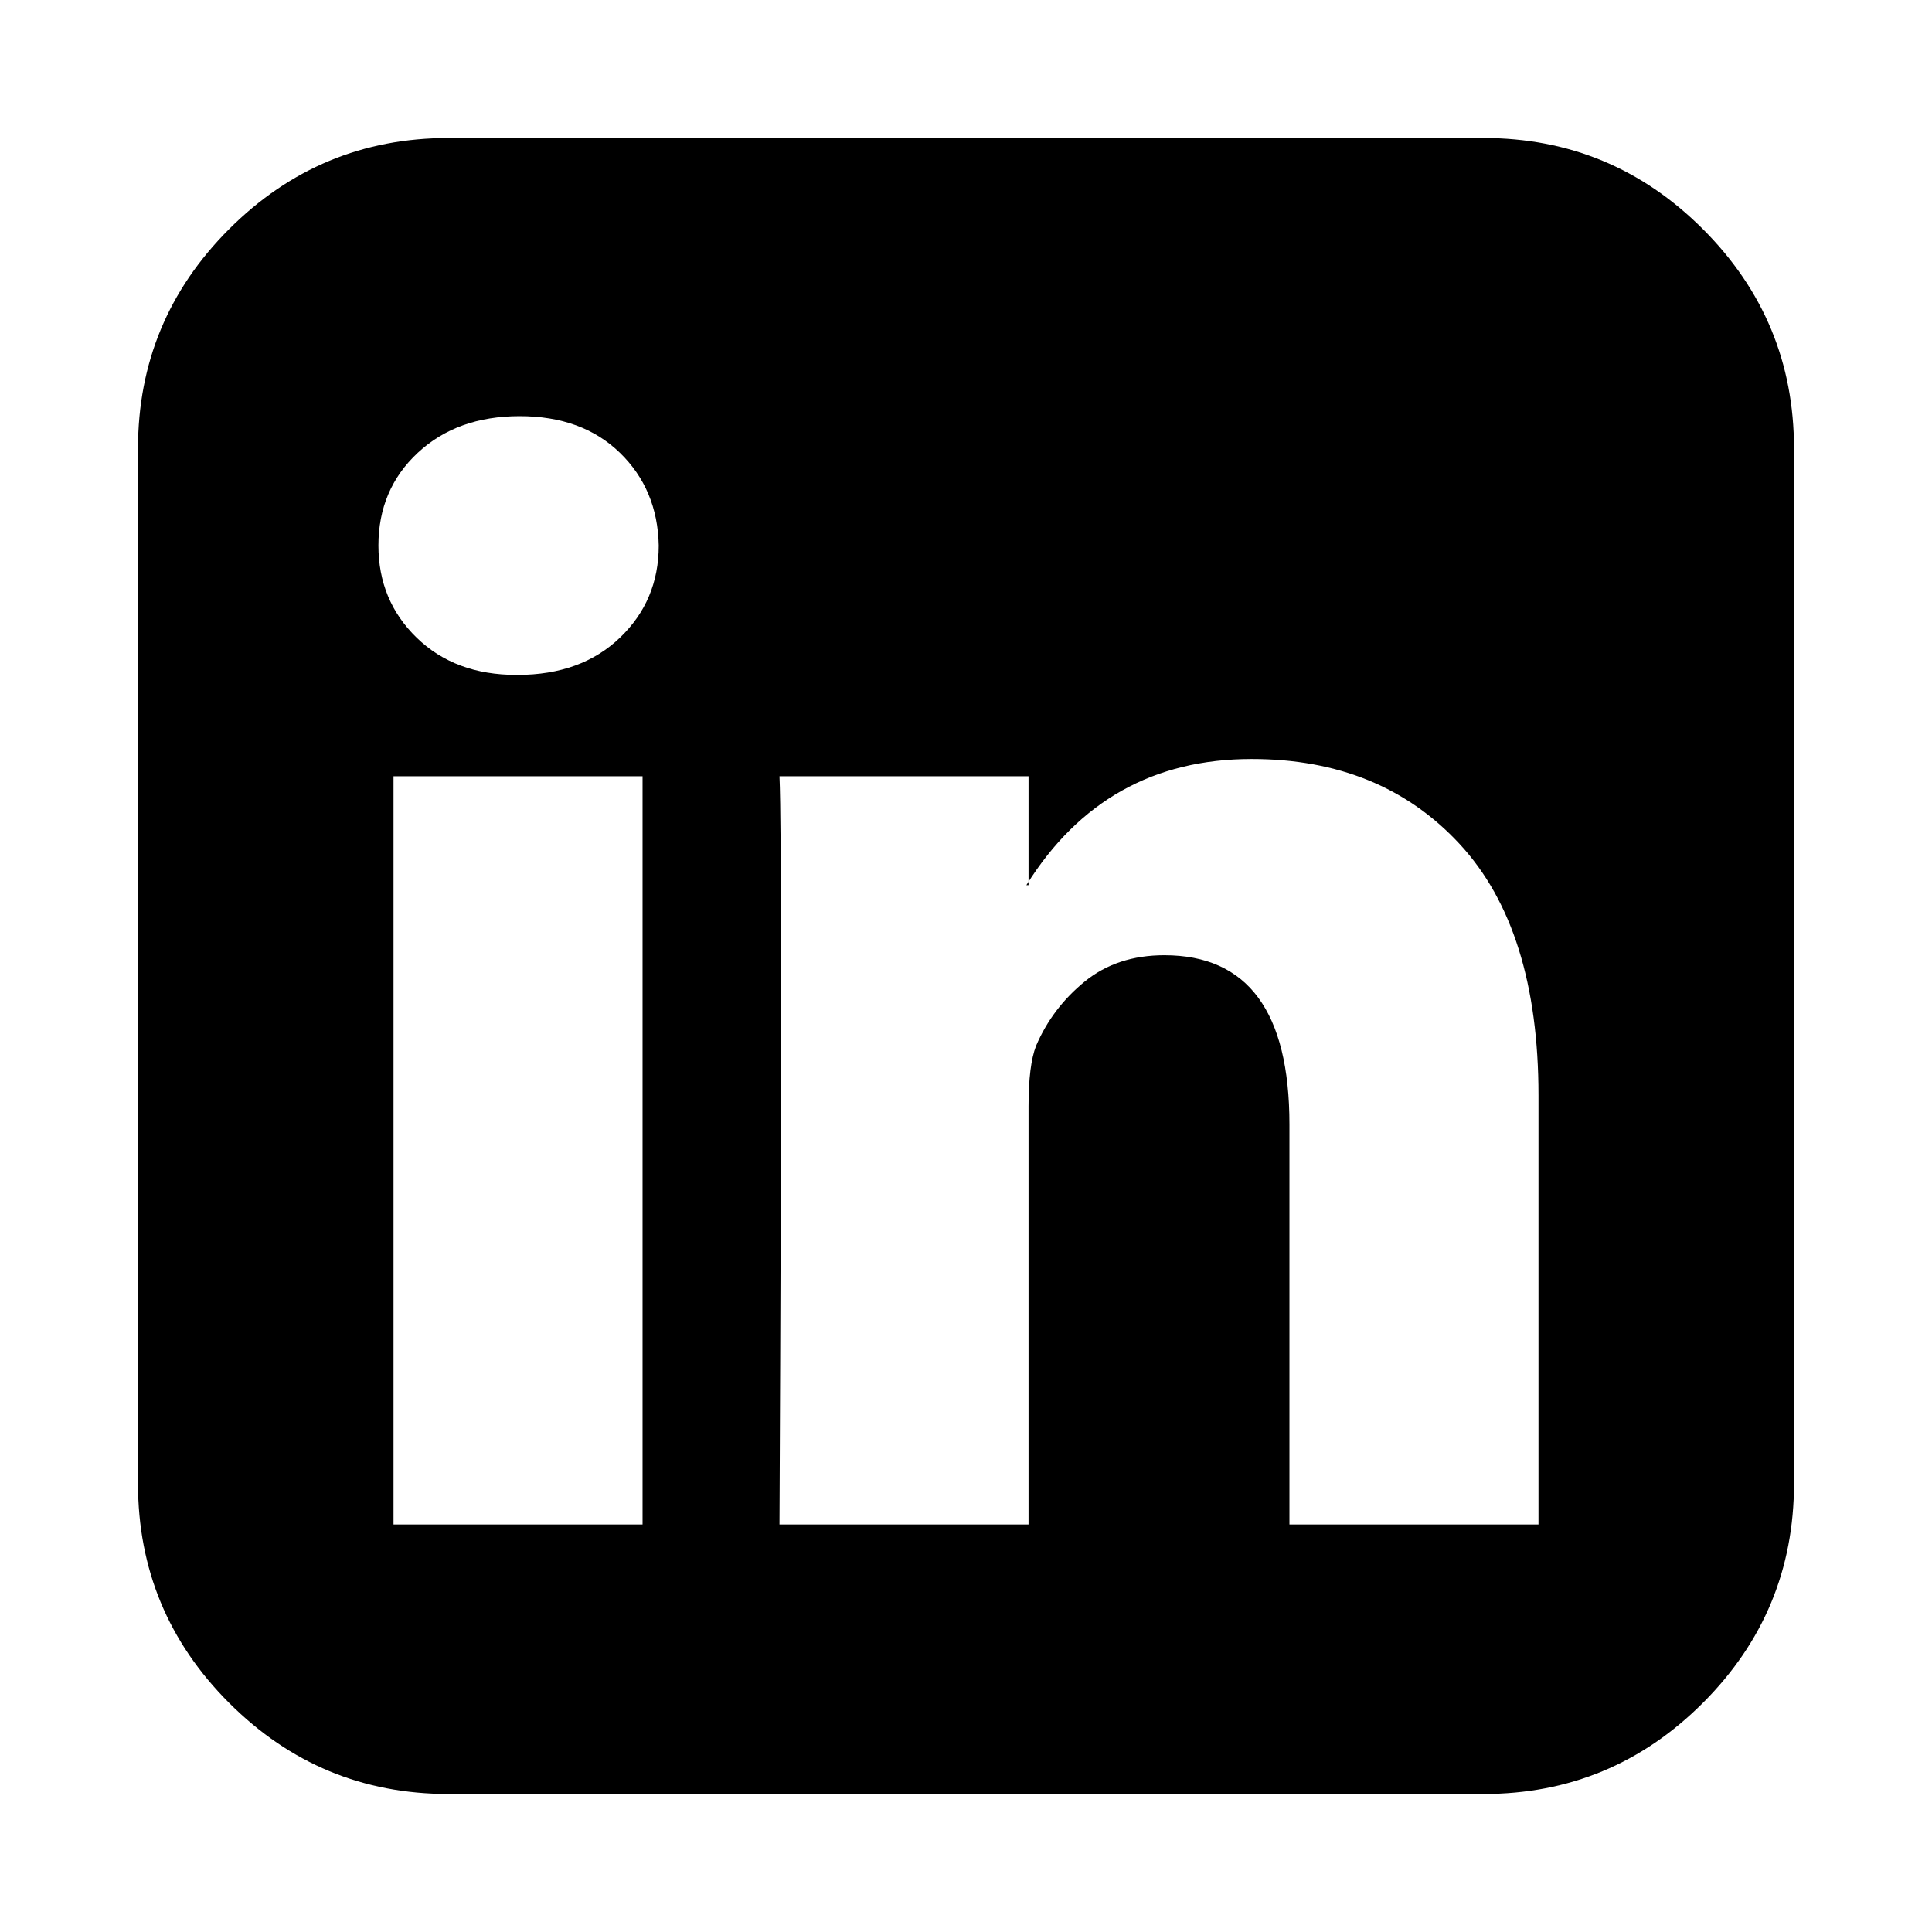
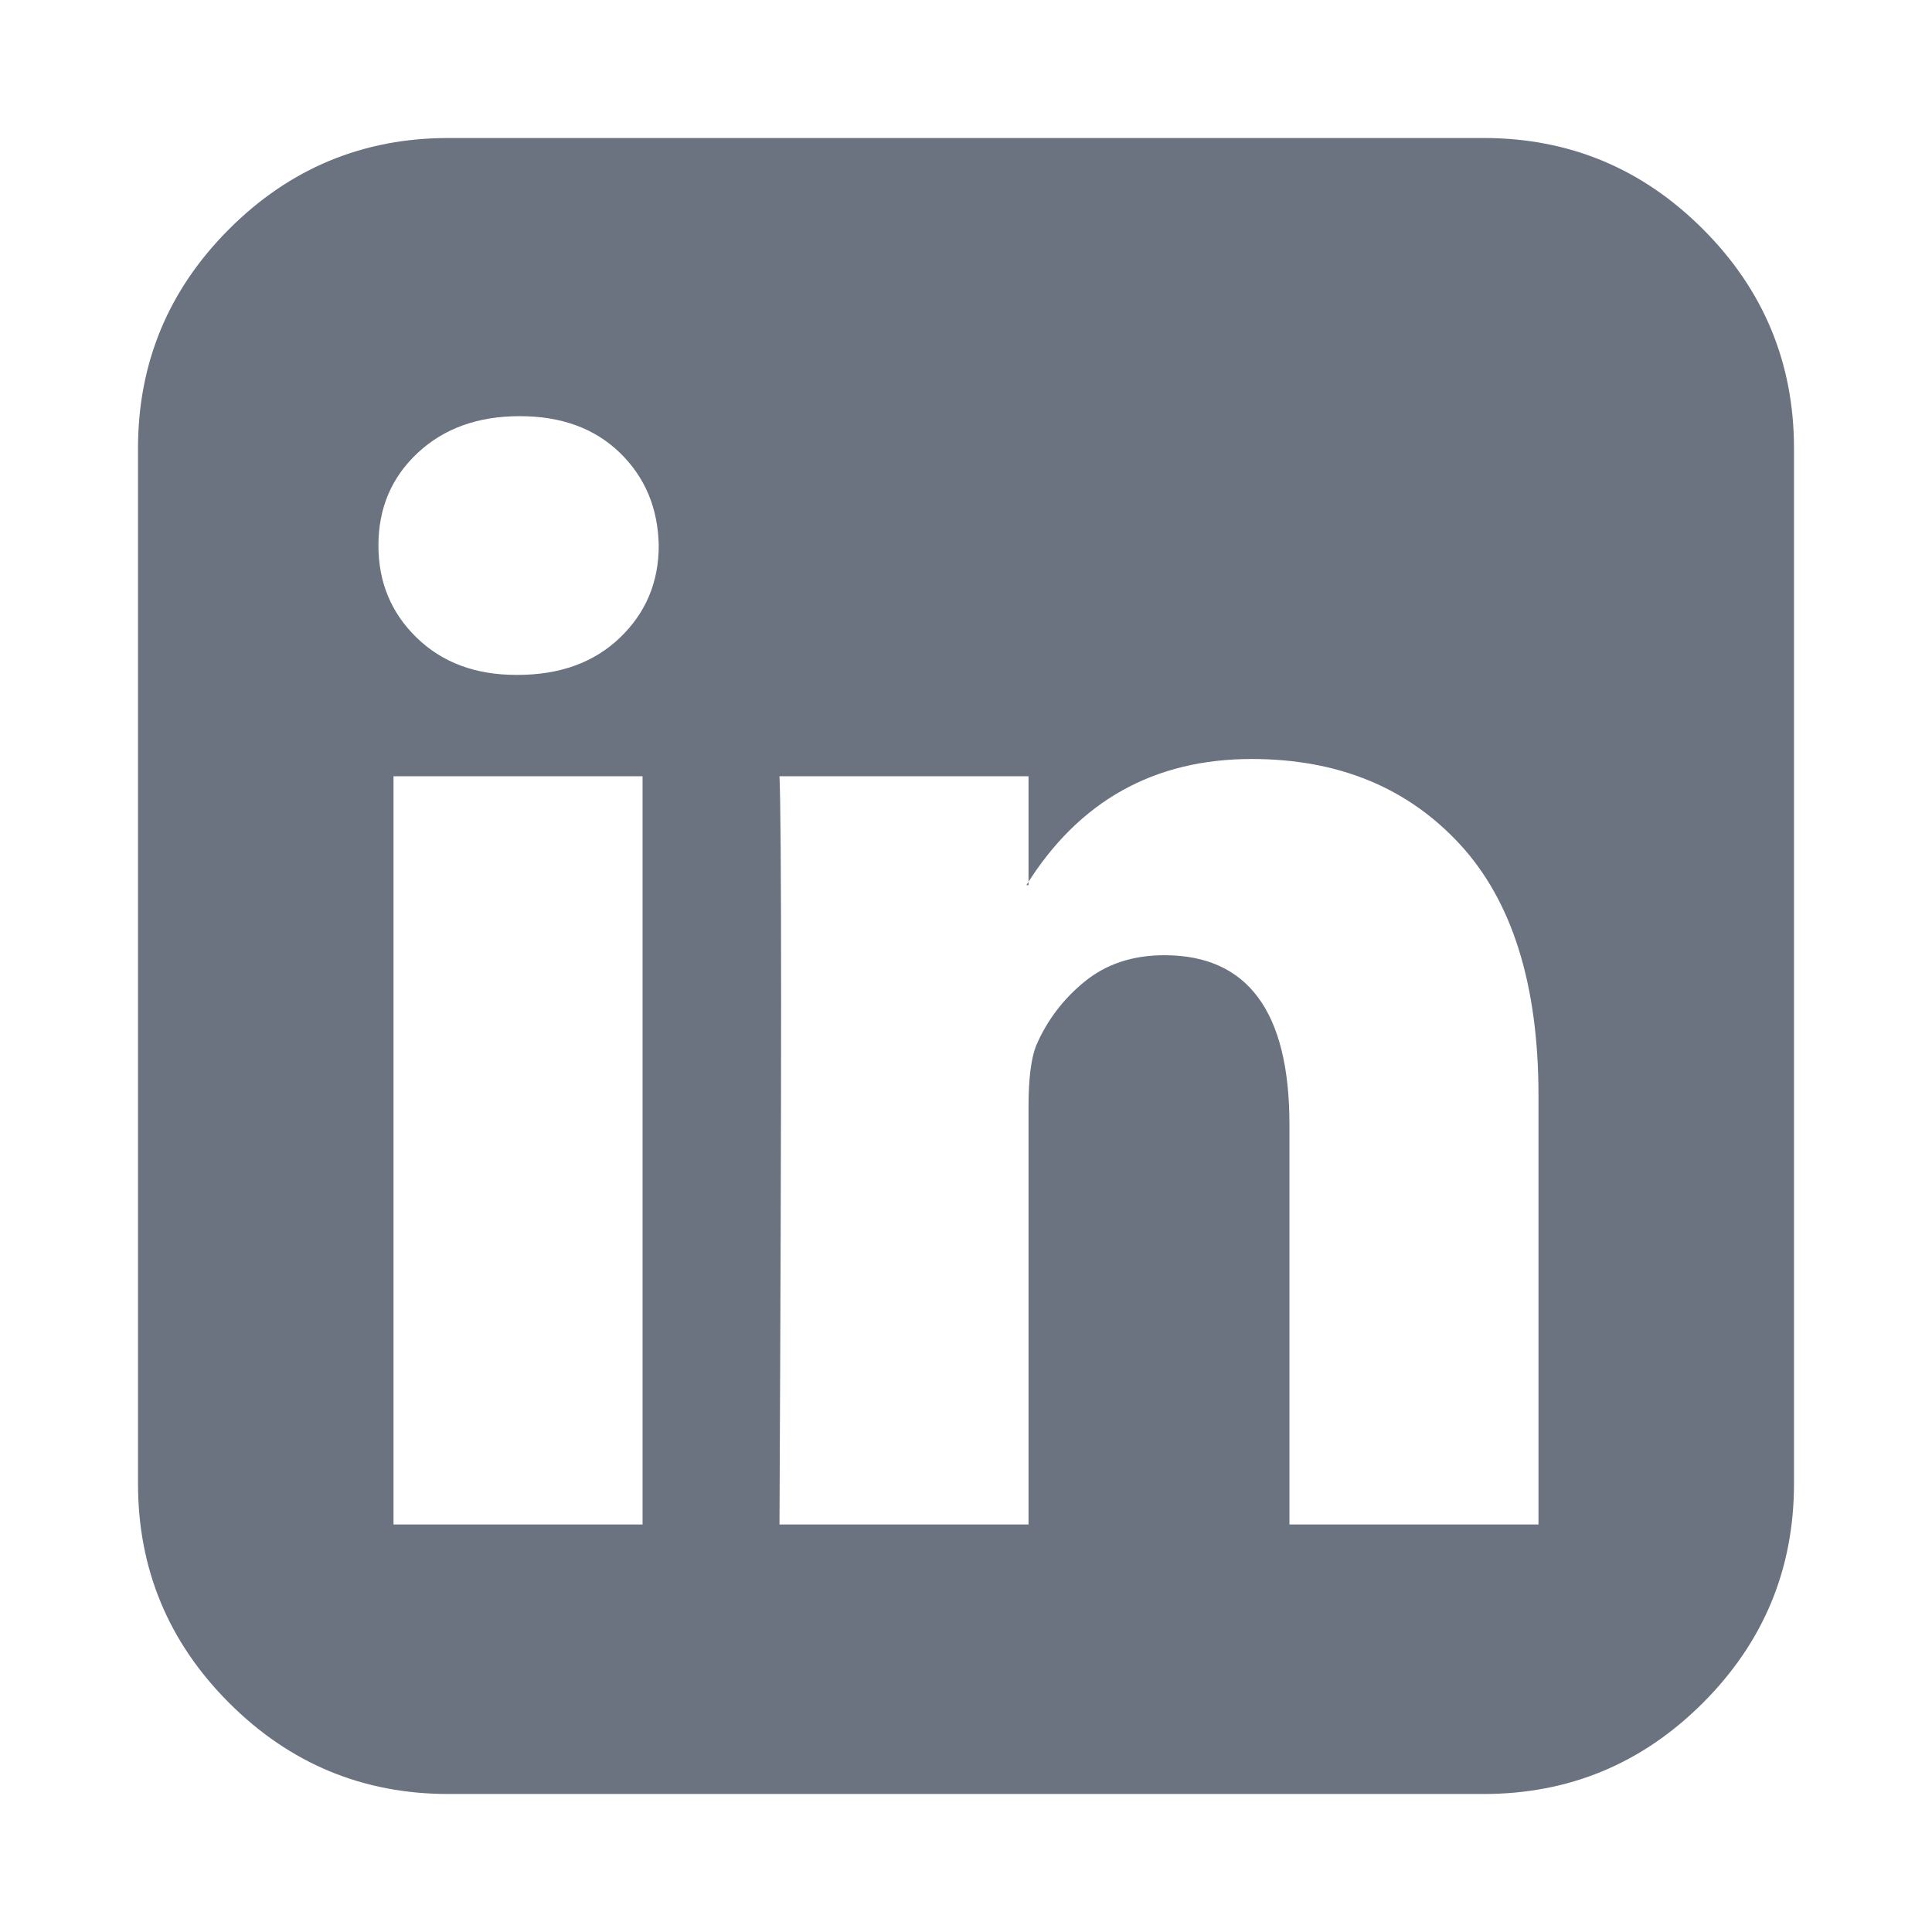
- <svg xmlns="http://www.w3.org/2000/svg" height="1792" viewBox="0 0 1792 1792" width="1792">
-   <path d="M365 1414h231v-694h-231v694zm246-908q-1-52-36-86t-93-34-94.5 34-36.5 86q0 51 35.5 85.5t92.5 34.5h1q59 0 95-34.5t36-85.5zm585 908h231v-398q0-154-73-233t-193-79q-136 0-209 117h2v-101h-231q3 66 0 694h231v-388q0-38 7-56 15-35 45-59.5t74-24.5q116 0 116 157v371zm468-998v960q0 119-84.5 203.5t-203.5 84.5h-960q-119 0-203.5-84.5t-84.5-203.5v-960q0-119 84.5-203.5t203.5-84.5h960q119 0 203.5 84.5t84.5 203.5z" />
+ <svg xmlns="http://www.w3.org/2000/svg" height="1792" viewBox="0 0 1792 1792" width="1792" version="1.1" id="svg4">
+   <defs id="defs8" />
+   <path d="M365 1414h231v-694h-231v694zm246-908q-1-52-36-86t-93-34-94.5 34-36.5 86q0 51 35.5 85.5t92.5 34.5h1q59 0 95-34.5t36-85.5zm585 908h231v-398q0-154-73-233t-193-79q-136 0-209 117h2v-101h-231q3 66 0 694h231v-388q0-38 7-56 15-35 45-59.5t74-24.5q116 0 116 157v371zm468-998v960q0 119-84.5 203.5t-203.5 84.5h-960q-119 0-203.5-84.5t-84.5-203.5v-960q0-119 84.5-203.5t203.5-84.5h960q119 0 203.5 84.5t84.5 203.5z" id="path2" style="fill:#6b7280;fill-opacity:1" />
</svg>
